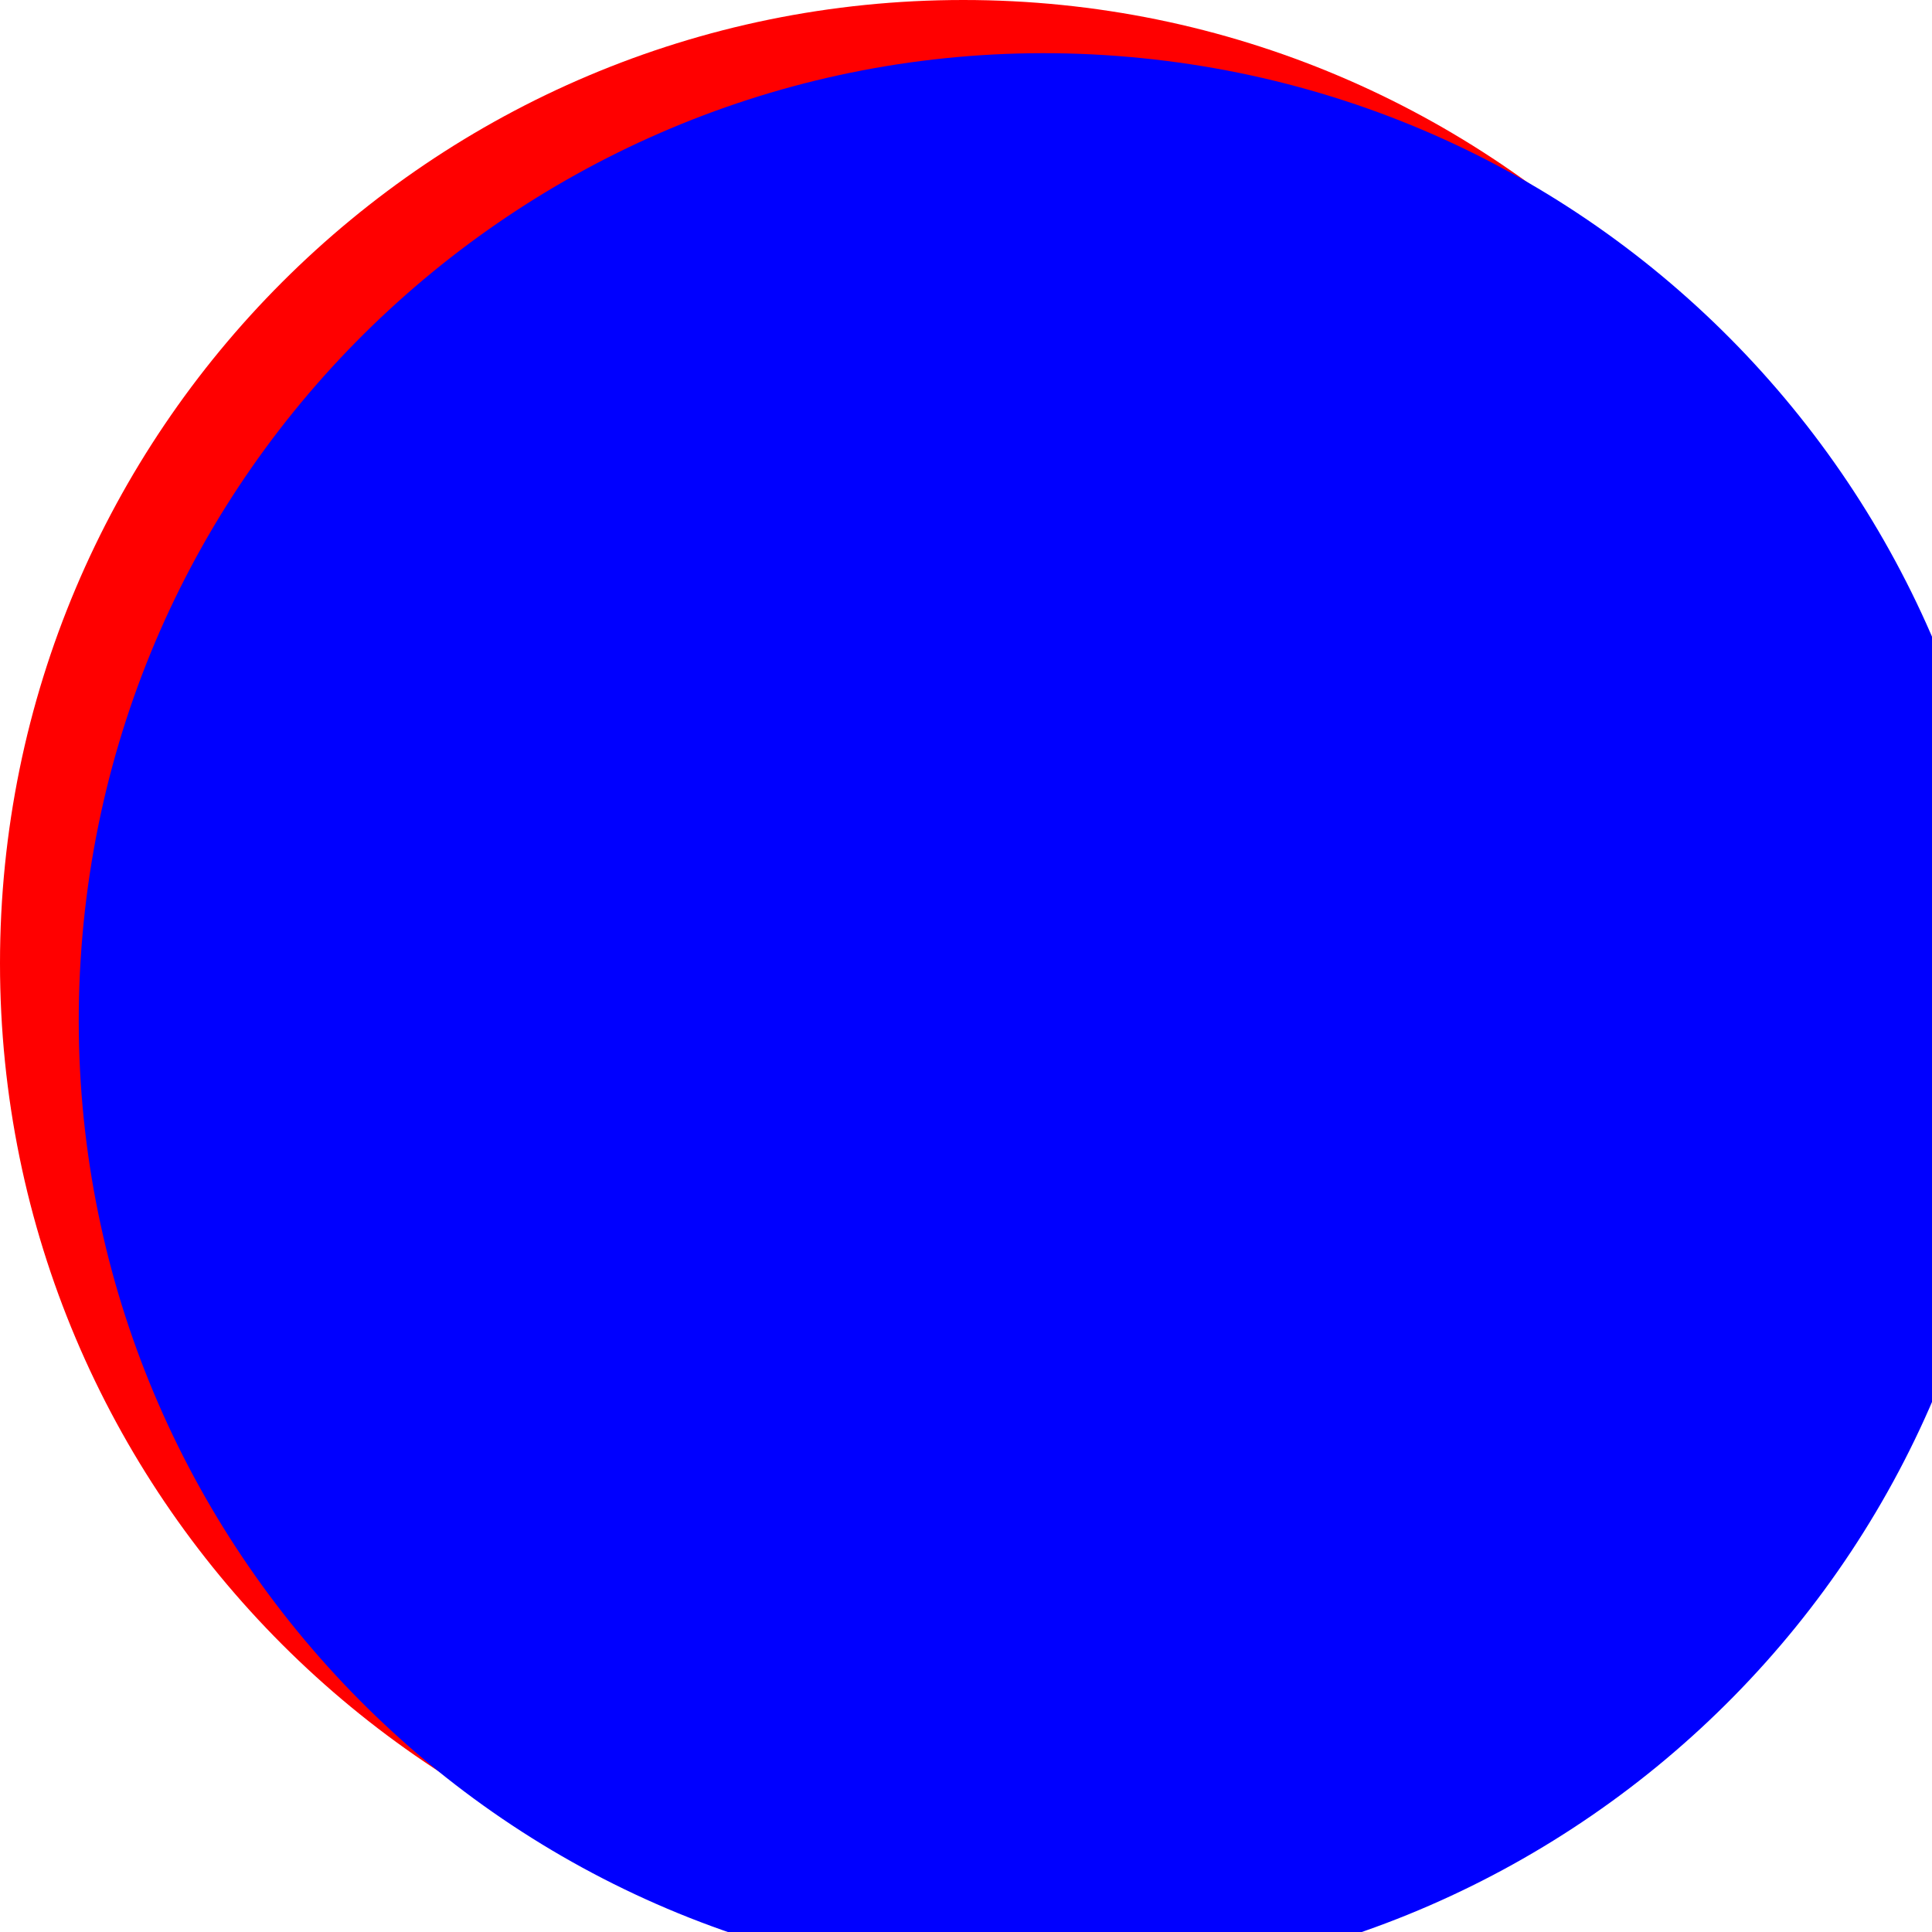
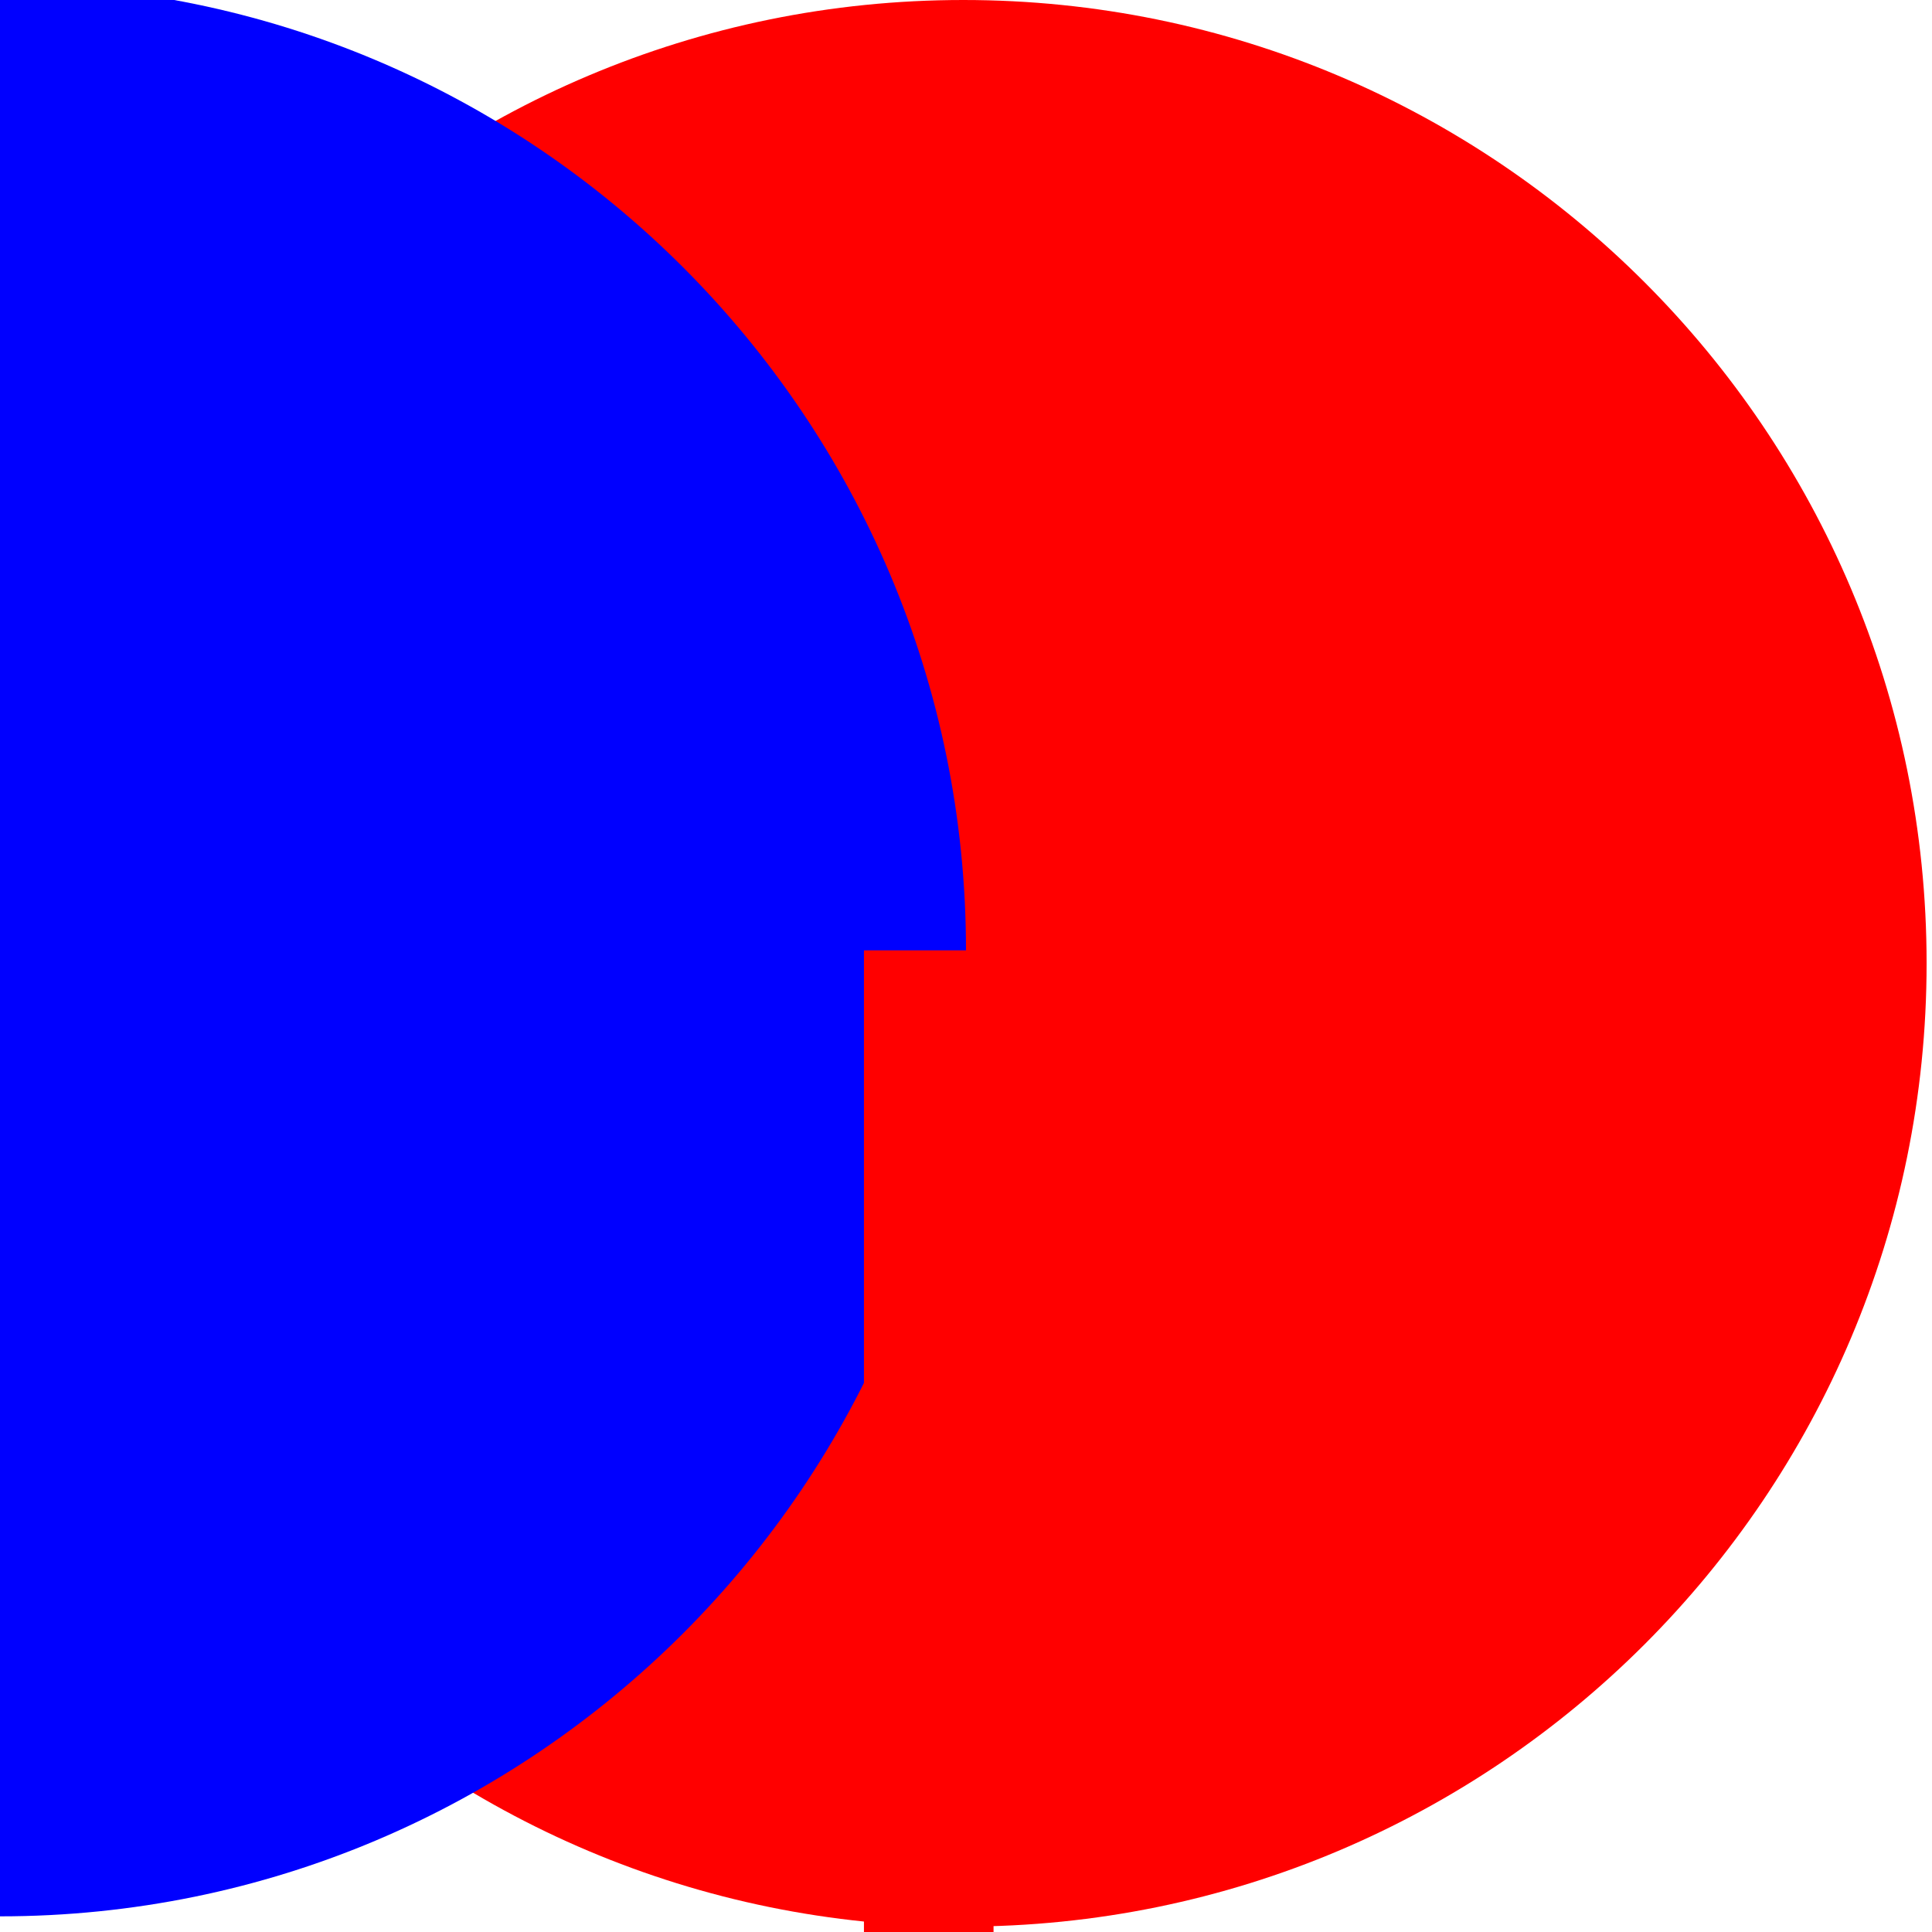
<svg xmlns="http://www.w3.org/2000/svg" viewBox="0 0 447.25 447.25">
  <circle class="a" cx="223" cy="223" r="223" fill="red" />
-   <g transform="translate(243,223) rotate(5)">
-     <circle cx="0" cy="13" r="50%" fill="blue" />
-     <rect x="0" y="0" width="100" height="100" fill="blue" />
-   </g>
+   <circle cx="0" cy="220" r="50%" fill="blue" />
+   <rect x="200" y="220" width="30" height="250" fill="red" />
</svg>
